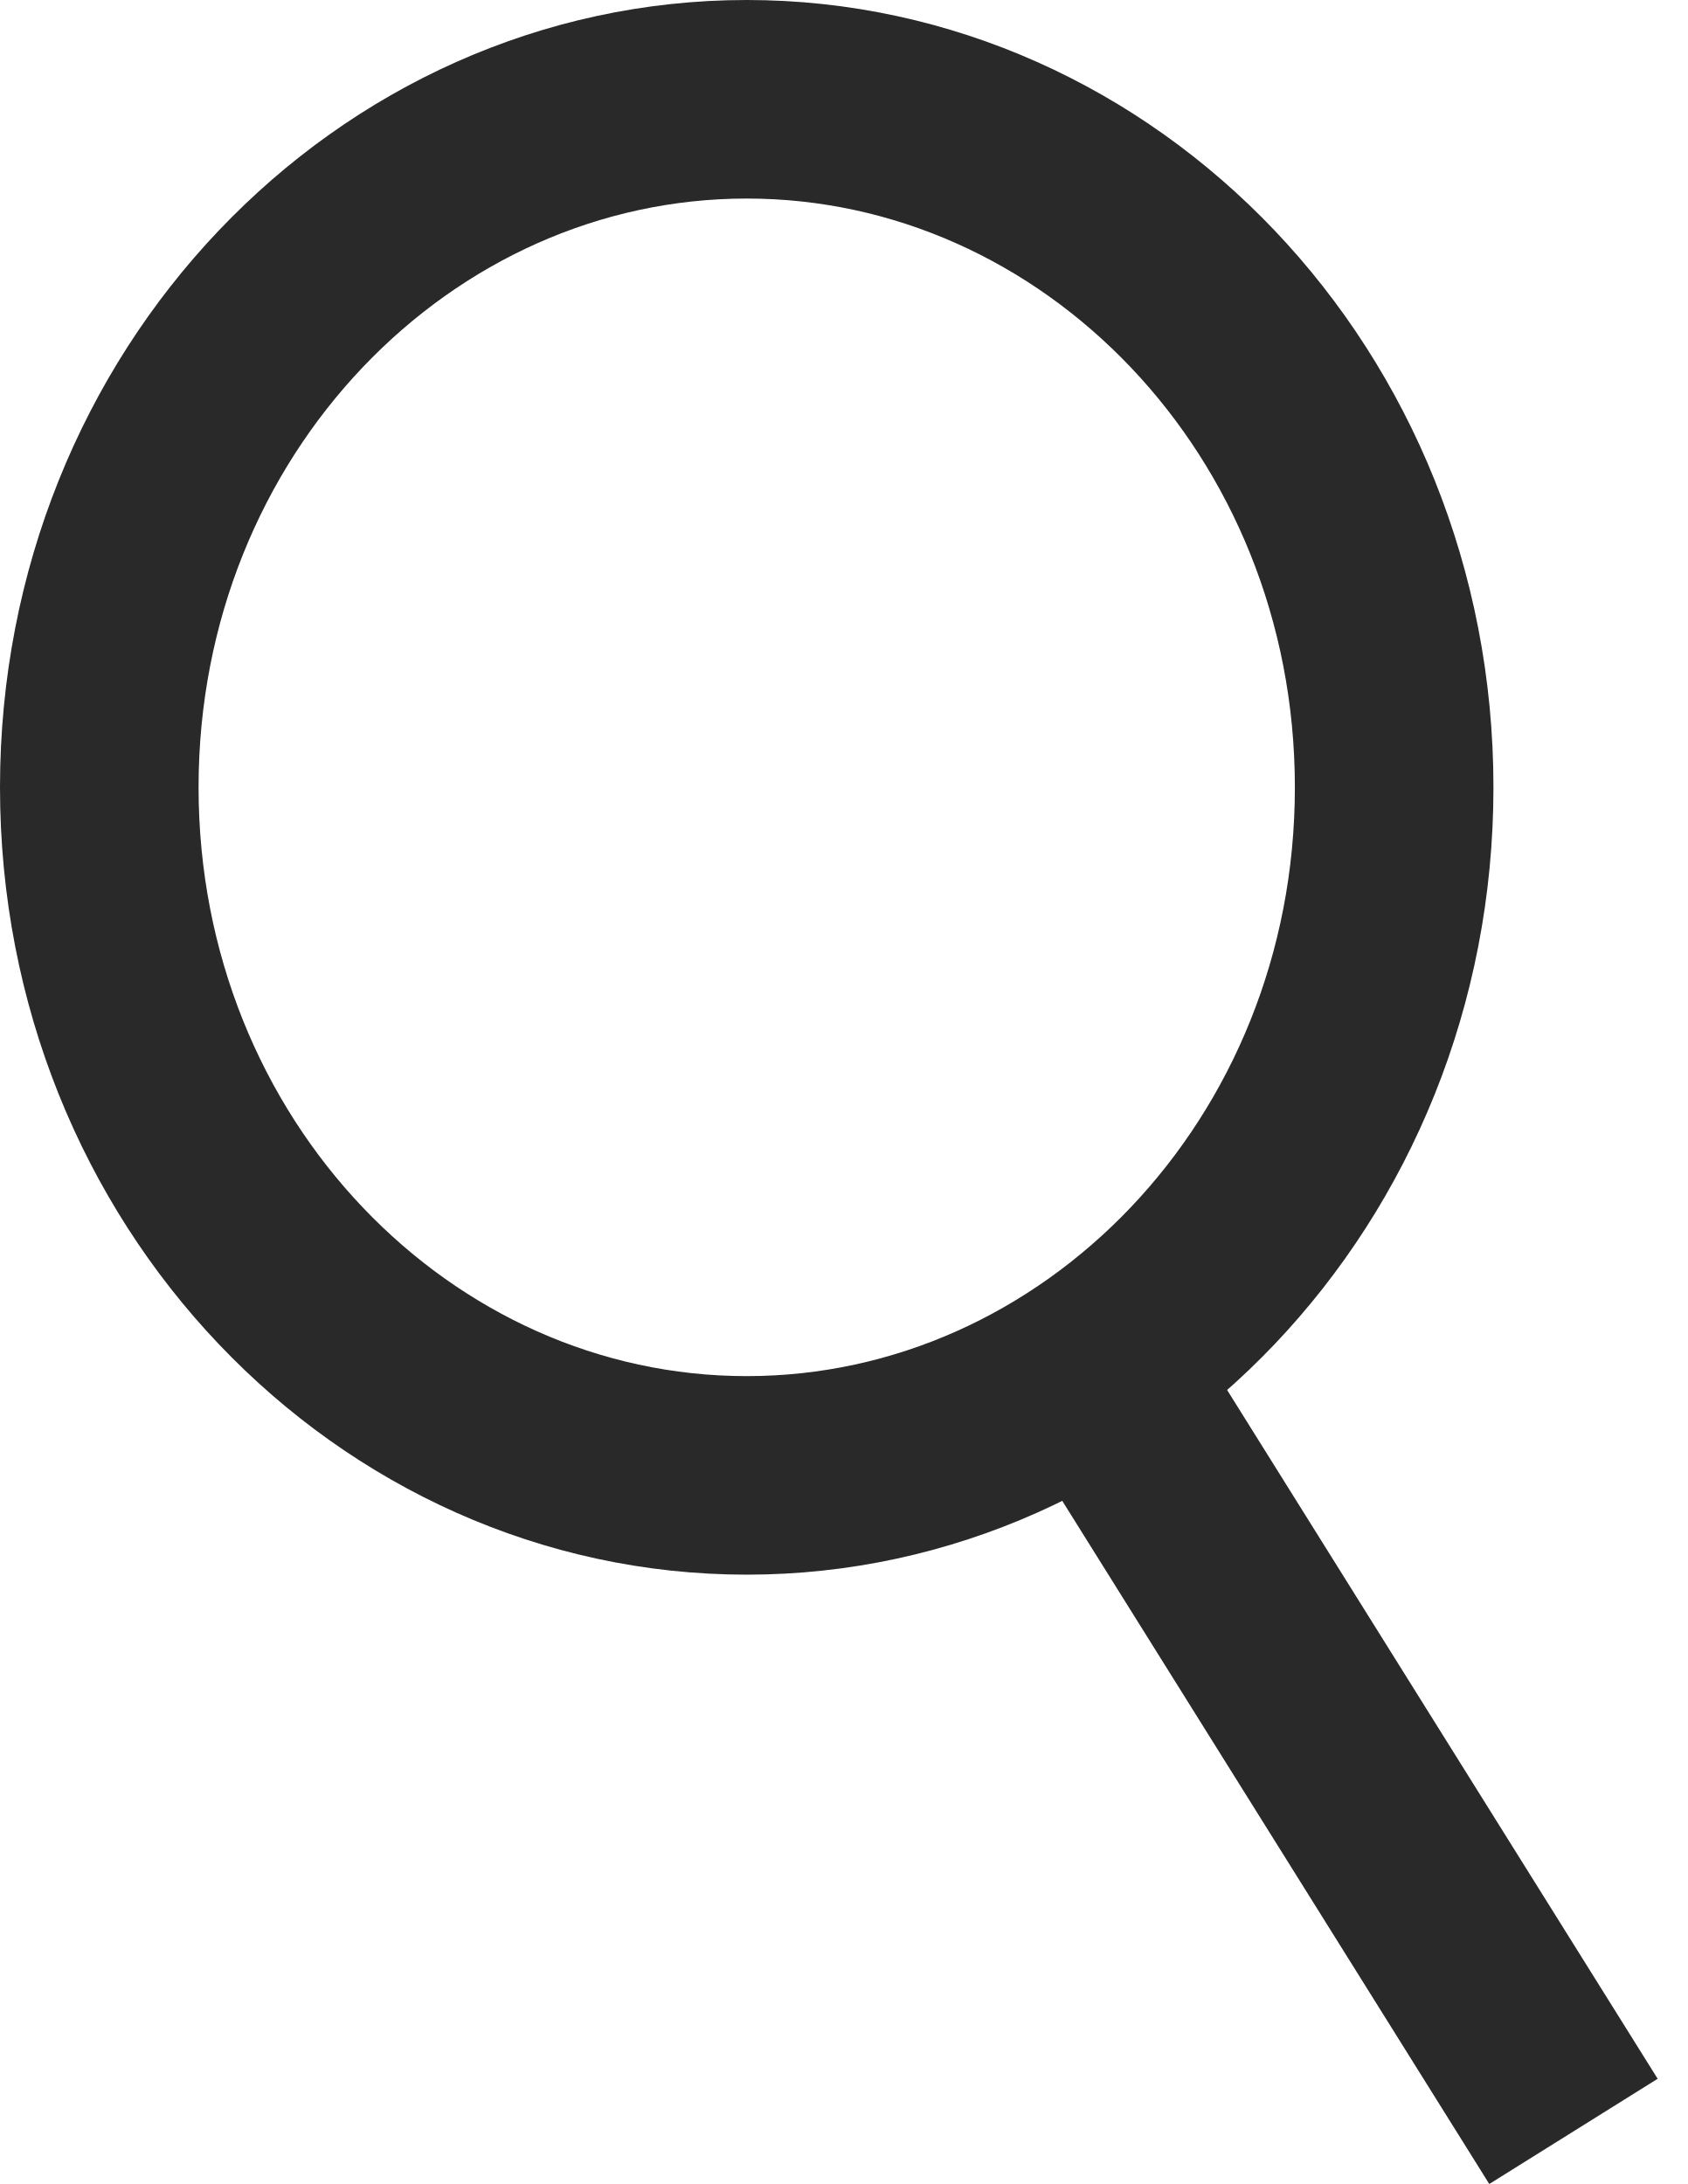
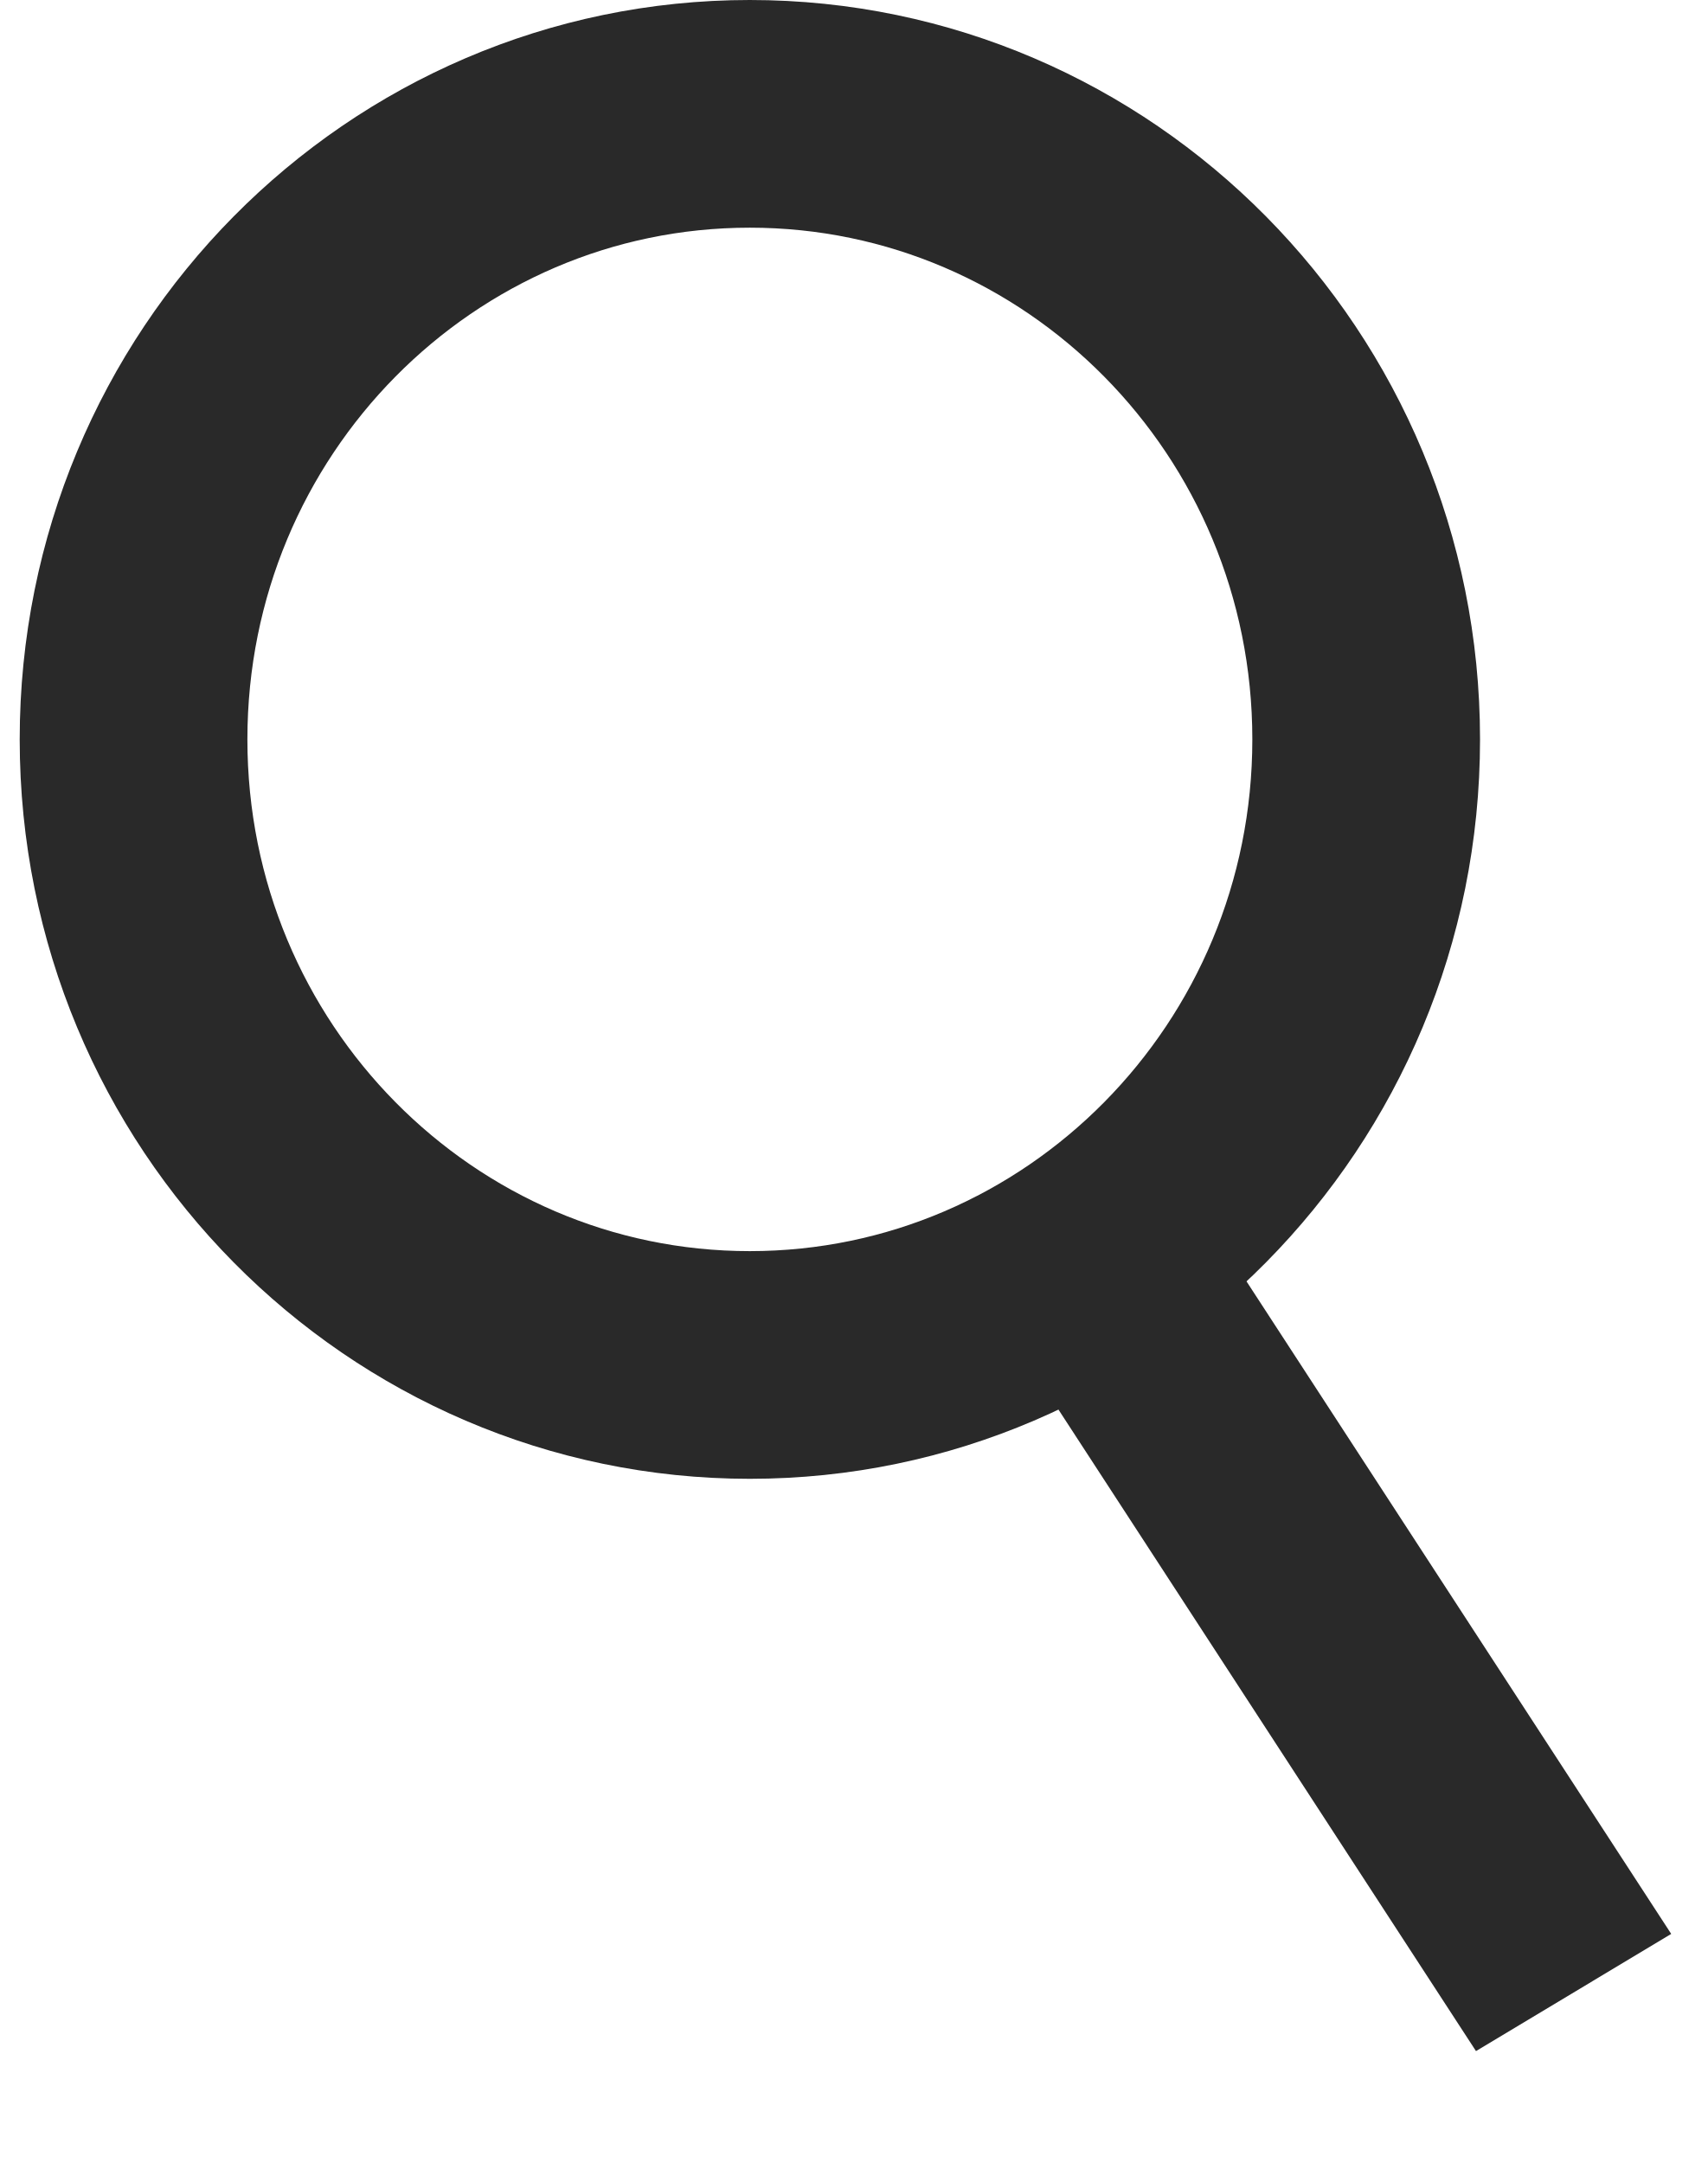
- <svg xmlns="http://www.w3.org/2000/svg" width="17" height="22" viewBox="0 0 17 22" fill="none">
-   <path d="M14.042 7.931C14.042 11.81 11.073 14.862 7.521 14.862C3.969 14.862 1 11.81 1 7.931C1 4.052 3.969 1 7.521 1C11.073 1 14.042 4.052 14.042 7.931Z" stroke="#292929" stroke-width="2" />
-   <line x1="10.848" y1="13.47" x2="15.848" y2="21.47" stroke="#292929" stroke-width="2" />
+ <svg xmlns="http://www.w3.org/2000/svg" width="15" height="19" viewBox="0 0 15 19" fill="none">
+   <path d="M12 6.495C12 9.542 9.564 11.99 6.586 11.99C3.608 11.99 1.173 9.542 1.173 6.495C1.173 3.448 3.608 1 6.586 1C9.564 1 12 3.448 12 6.495Z" stroke="#292929" stroke-width="2" />
+   <line y1="-1" x2="7.817" y2="-1" transform="matrix(0.545474 0.838128 -0.857417 0.514622 8.7005 11.4653)" stroke="#292929" stroke-width="2" />
</svg>
